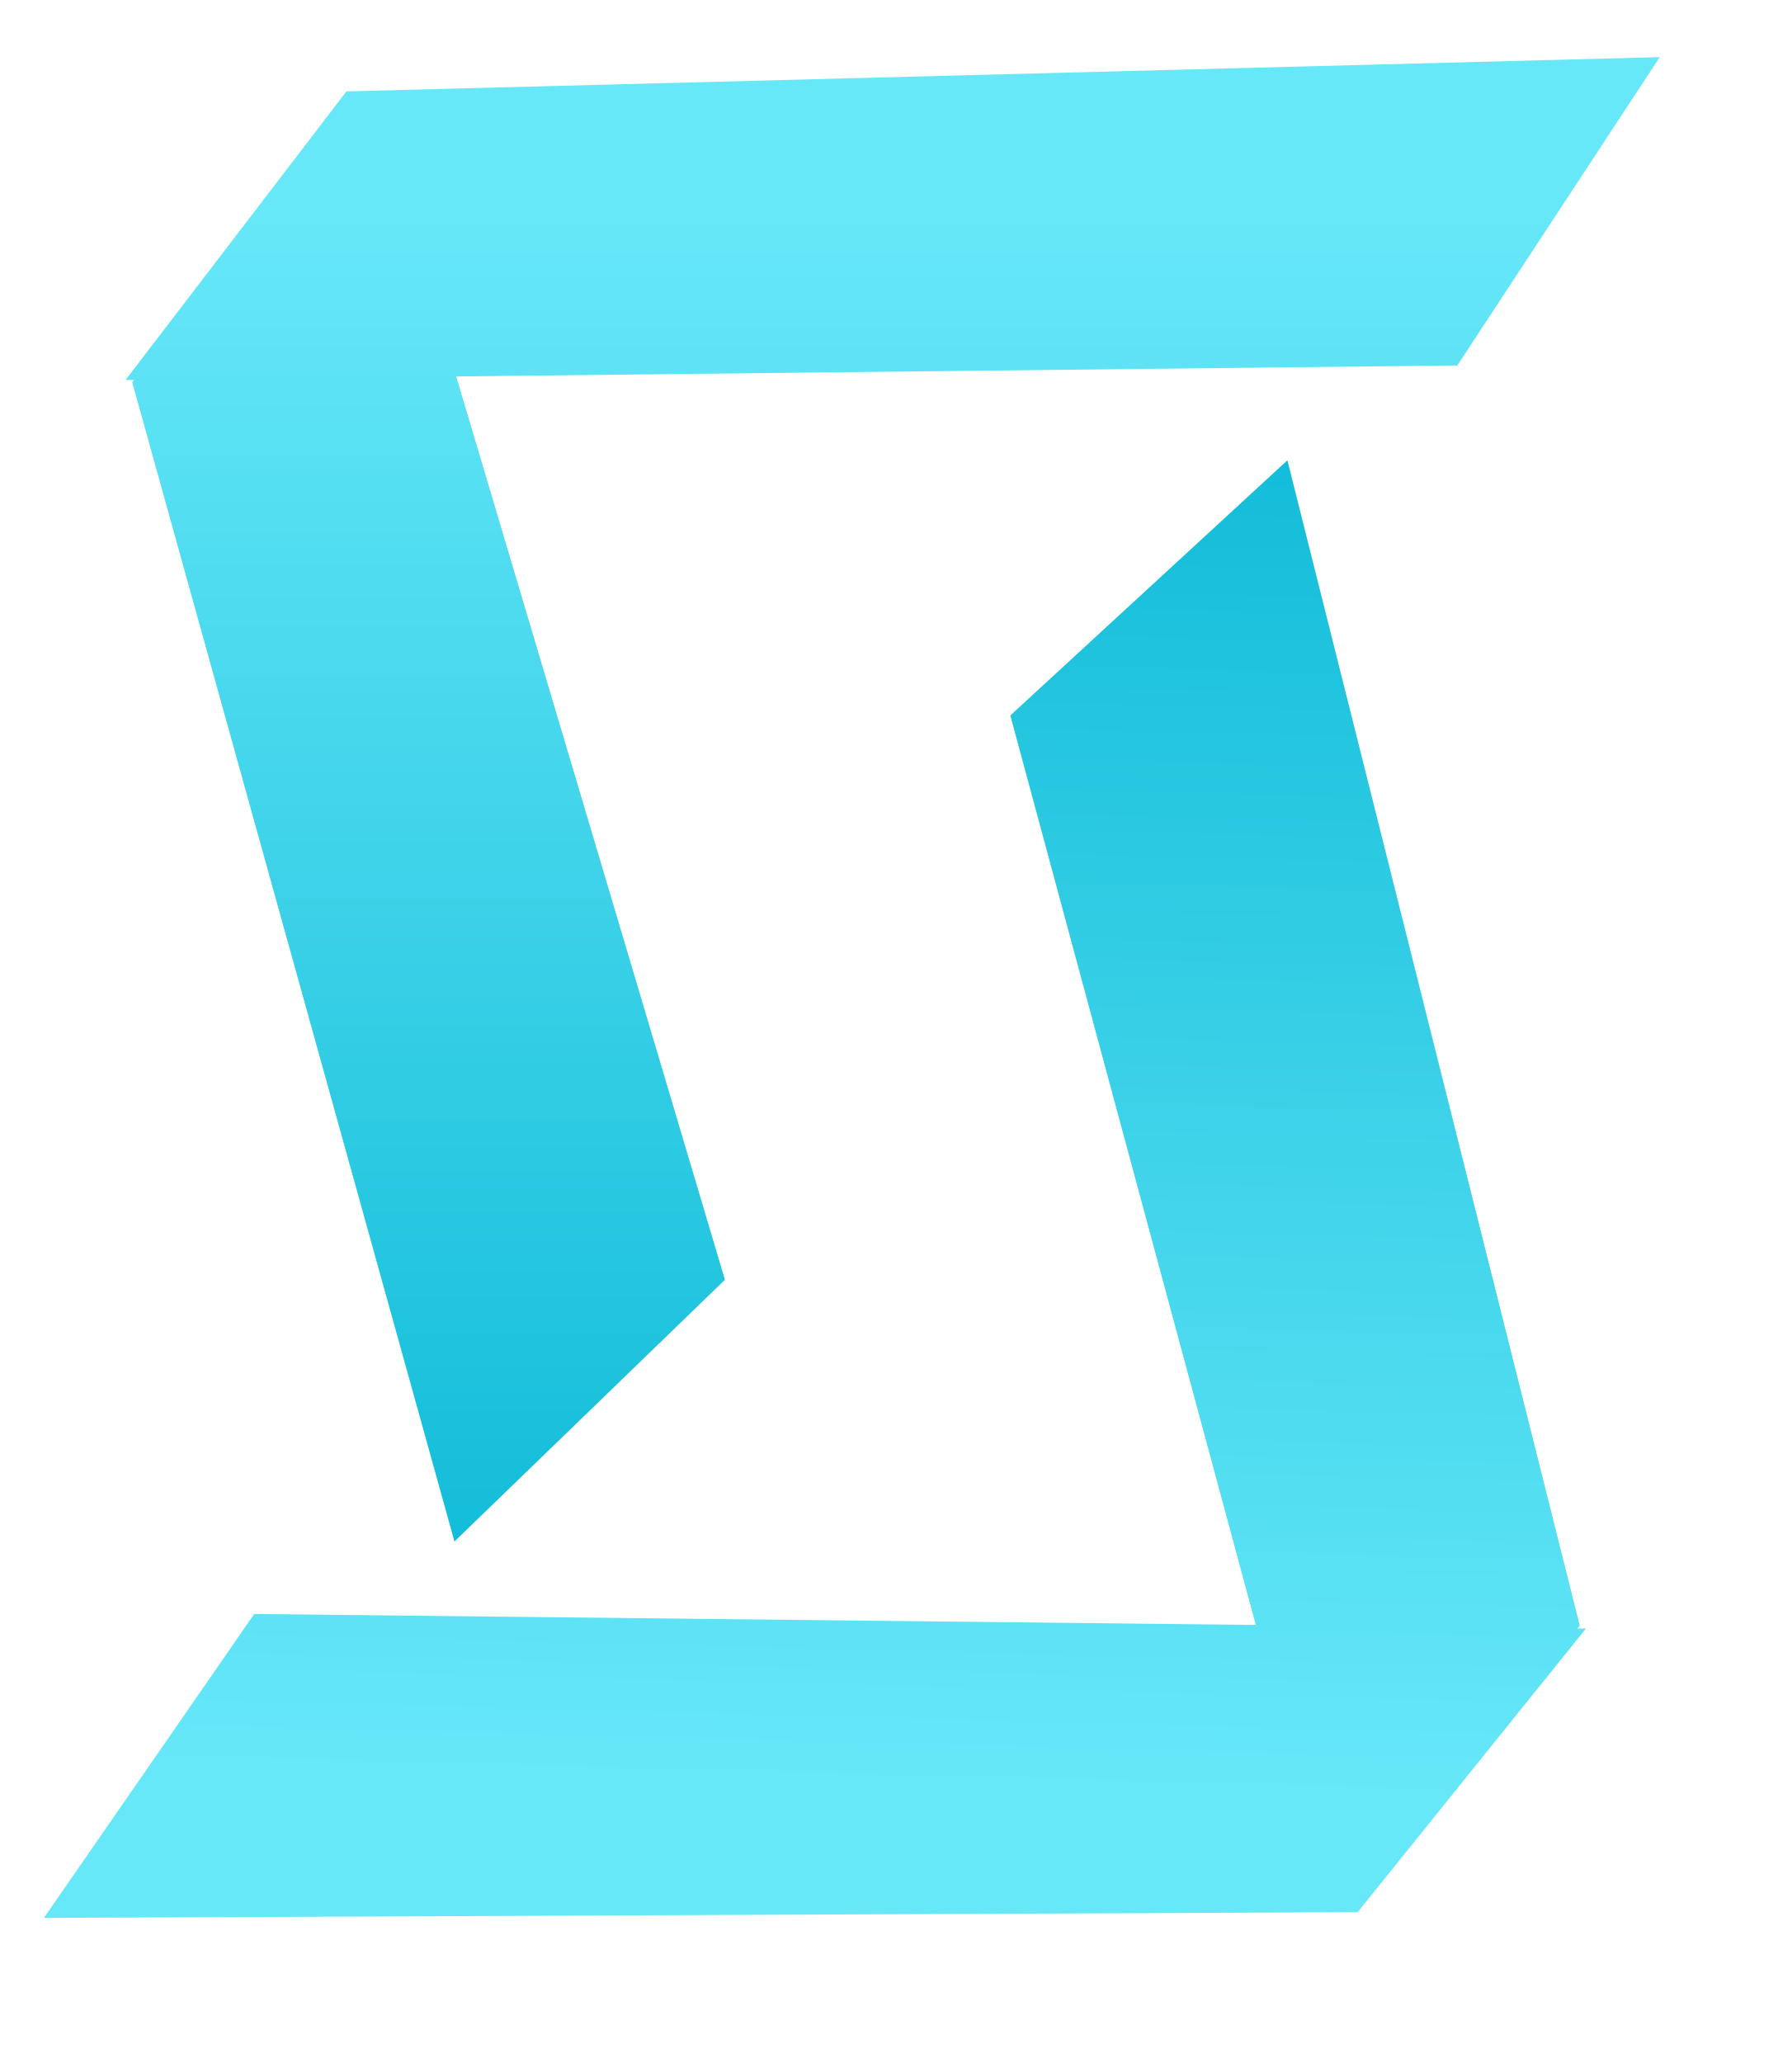
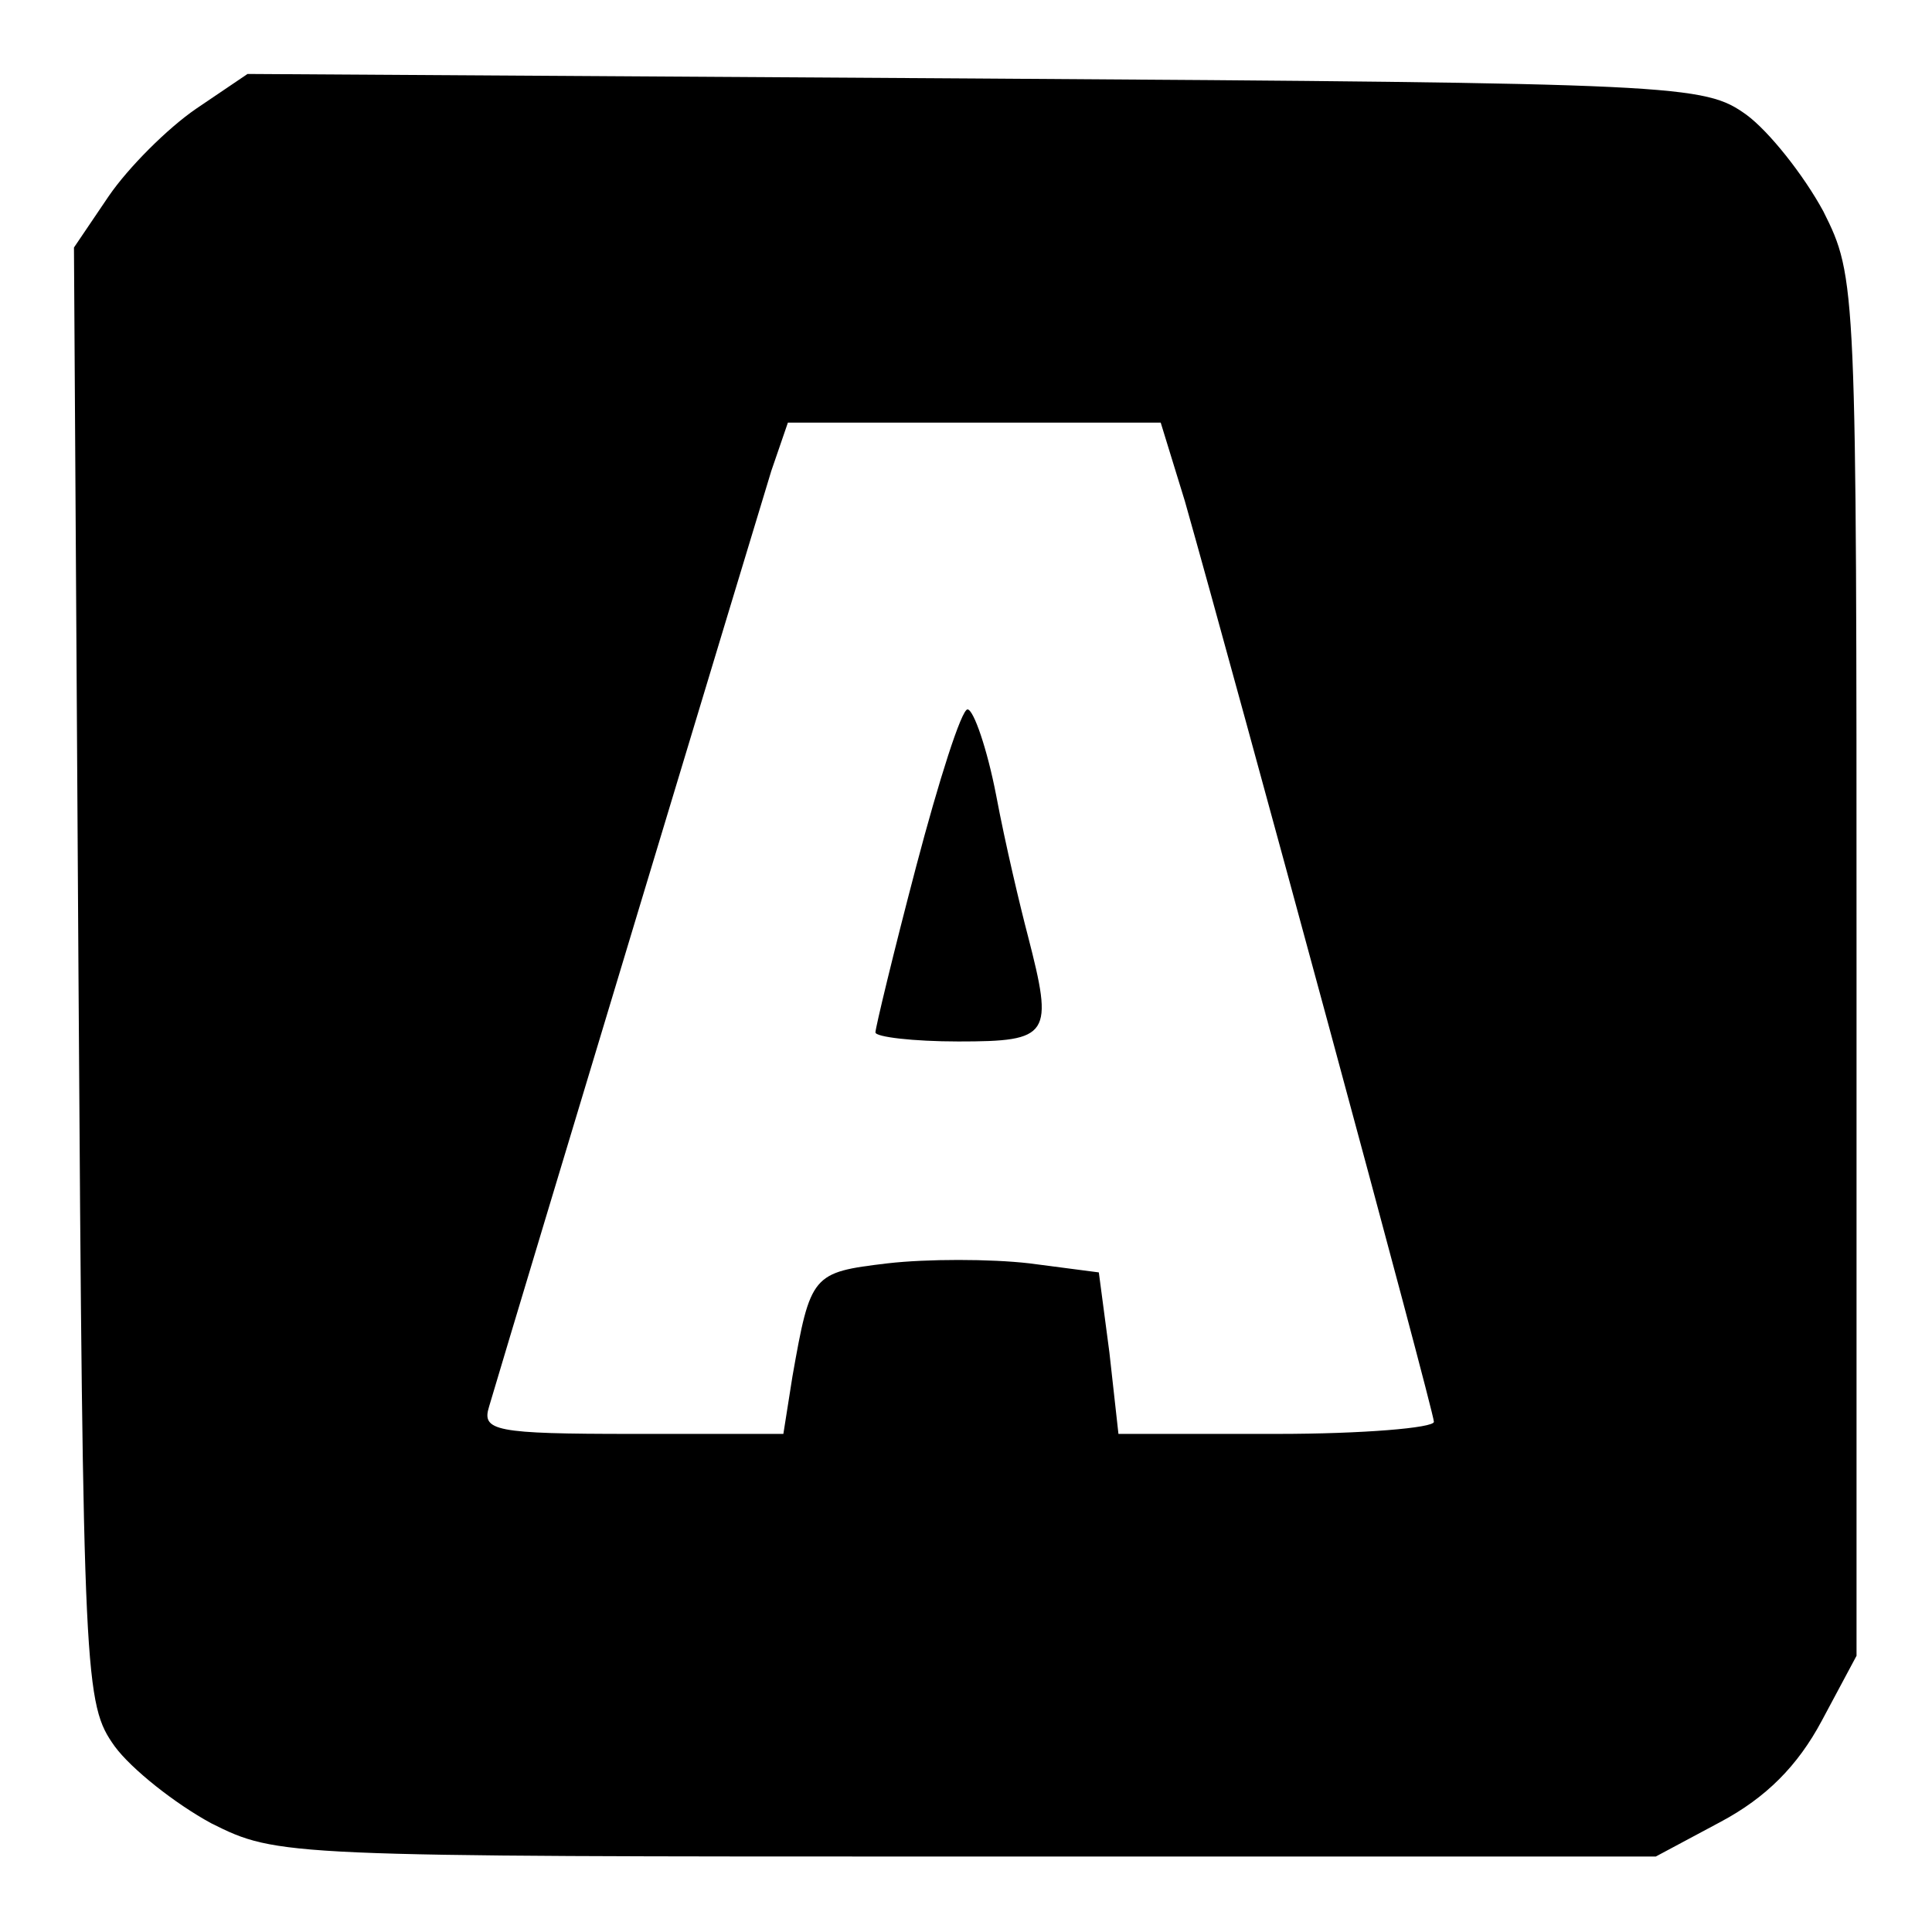
- <svg xmlns="http://www.w3.org/2000/svg" xmlns:xlink="http://www.w3.org/1999/xlink" version="1.1" preserveAspectRatio="xMidYMid meet" viewBox="257.3 273.633 40.8 46.367" width="36.8" height="42.37">
-   <defs>
-     <path d="M267.69 281.9L273.81 302.47L267.65 308.43L260.31 282.03L260.36 281.98L260.16 281.98L265.19 275.41L295.1 274.63L290.49 281.65L267.69 281.9Z" id="azoNB3Vhb" />
-     <linearGradient id="gradienta33QAtoBOC" gradientUnits="userSpaceOnUse" x1="293.42" y1="278.05" x2="293.42" y2="313.21">
-       <stop style="stop-color: #67e8f9;stop-opacity: 1" offset="0%" />
-       <stop style="stop-color: #06b6d4;stop-opacity: 1" offset="100%" />
-     </linearGradient>
-     <path d="M293.22 310.41L293.42 310.41L288.22 316.87L258.3 317L263.09 310.08L285.9 310.33L280.31 289.62L286.62 283.81L293.28 310.35L293.22 310.41Z" id="cVvL12Sg2" />
-     <linearGradient id="gradientd153WjyVy" gradientUnits="userSpaceOnUse" x1="260.07" y1="313.62" x2="260.98" y2="278.47">
-       <stop style="stop-color: #67e8f9;stop-opacity: 1" offset="0%" />
-       <stop style="stop-color: #06b6d4;stop-opacity: 1" offset="100%" />
-     </linearGradient>
-   </defs>
-   <g>
-     <g>
-       <use xlink:href="#azoNB3Vhb" opacity="1" fill="url(#gradienta33QAtoBOC)" />
-     </g>
-     <g>
-       <use xlink:href="#cVvL12Sg2" opacity="1" fill="url(#gradientd153WjyVy)" />
-     </g>
+ <svg xmlns="http://www.w3.org/2000/svg" version="1.0" width="30pt" height="30pt" viewBox="0 0 128 128" preserveAspectRatio="xMidYMid meet">
+   <g transform="translate(0,128) scale(0.1,-0.1)" fill="#000000" stroke="none">
+     <path d="M130 1208 c-19 -13 -45 -39 -58 -58 l-23 -34 3 -482 c3 -469 4 -483 24 -511 11 -15 40 -38 64 -51 44 -22 47 -22 501 -22 l456 0 43 23 c30 16 51 37 67 67 l23 43 0 456 c0 454 0 457 -22 501 -13 24 -36 53 -51 64 -28 20 -42 21 -511 24 l-482 3 -34 -23z m655 -260 c34 -120 165 -603 165 -610 0 -4 -47 -8 -104 -8 l-105 0 -6 54 -7 53 -46 6 c-26 3 -68 3 -94 0 -50 -6 -51 -7 -63 -75 l-6 -38 -100 0 c-91 0 -100 2 -95 18 21 71 179 594 187 620 l11 32 123 0 124 0 16 -52z" />
+     <path d="M607 706 c-15 -57 -27 -107 -27 -110 0 -3 25 -6 55 -6 61 0 63 4 46 70 -5 19 -15 61 -21 93 -6 31 -15 57 -19 57 -4 0 -19 -47 -34 -104z" />
  </g>
</svg>
